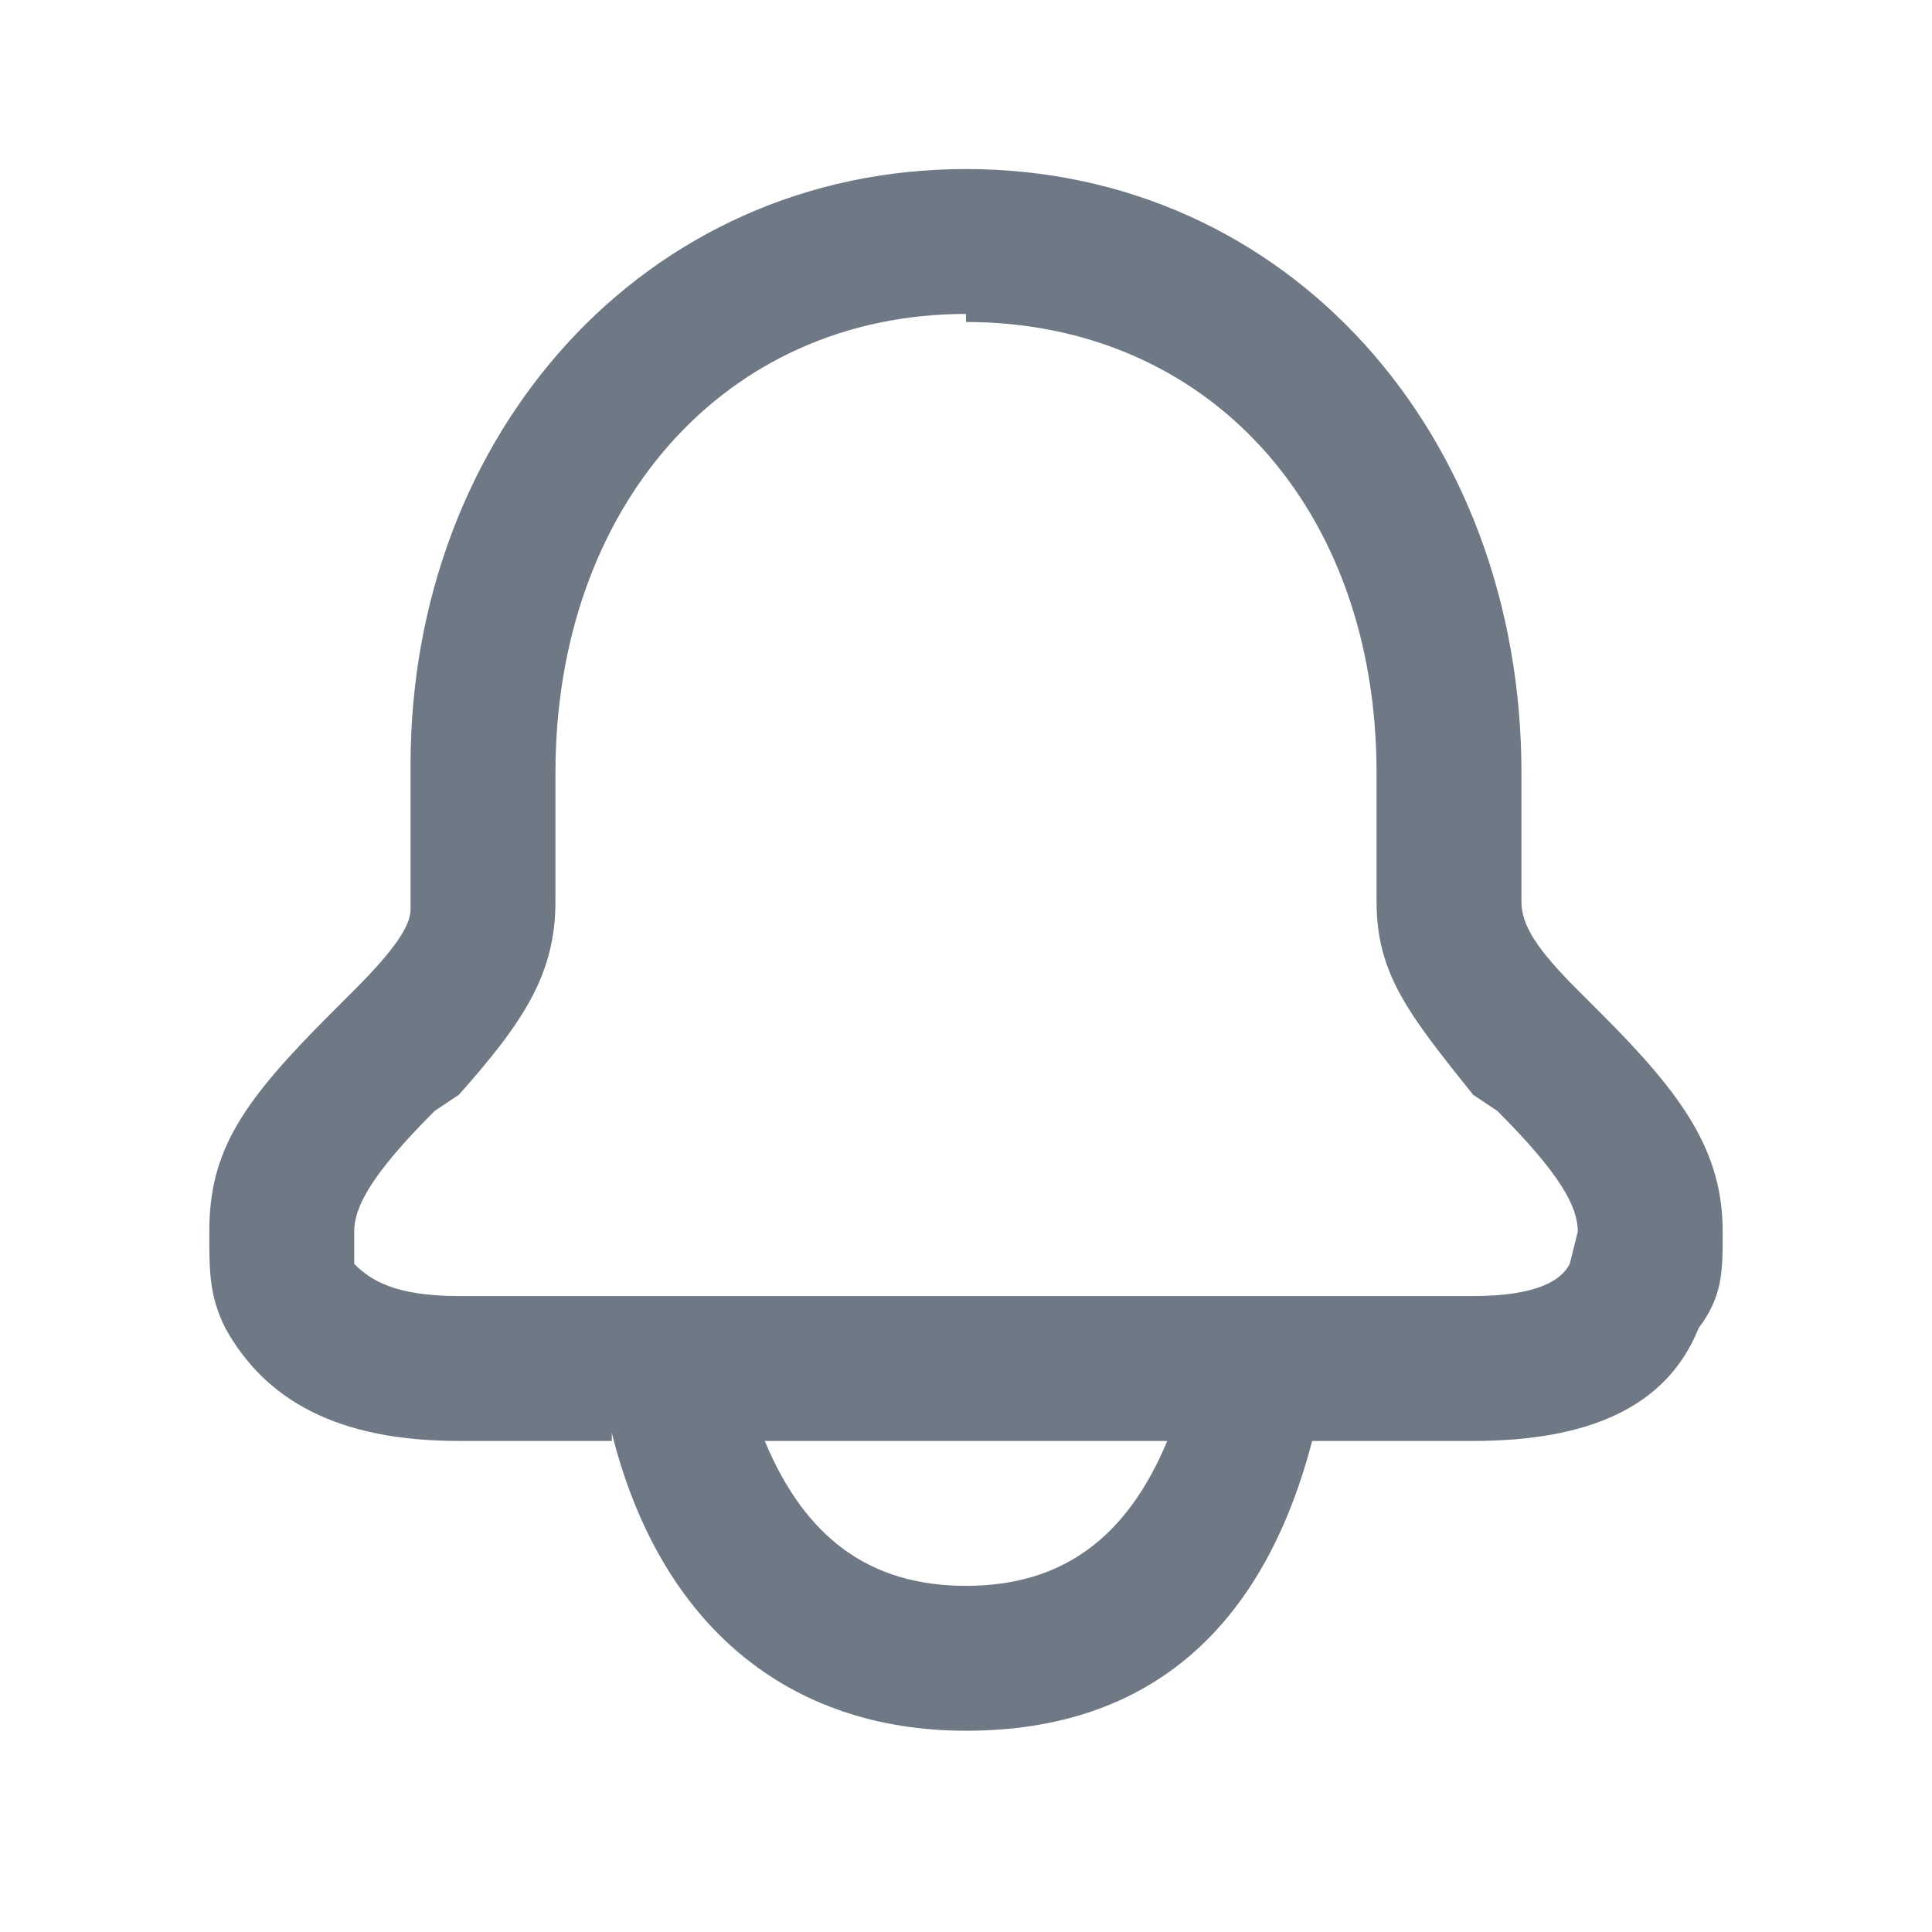
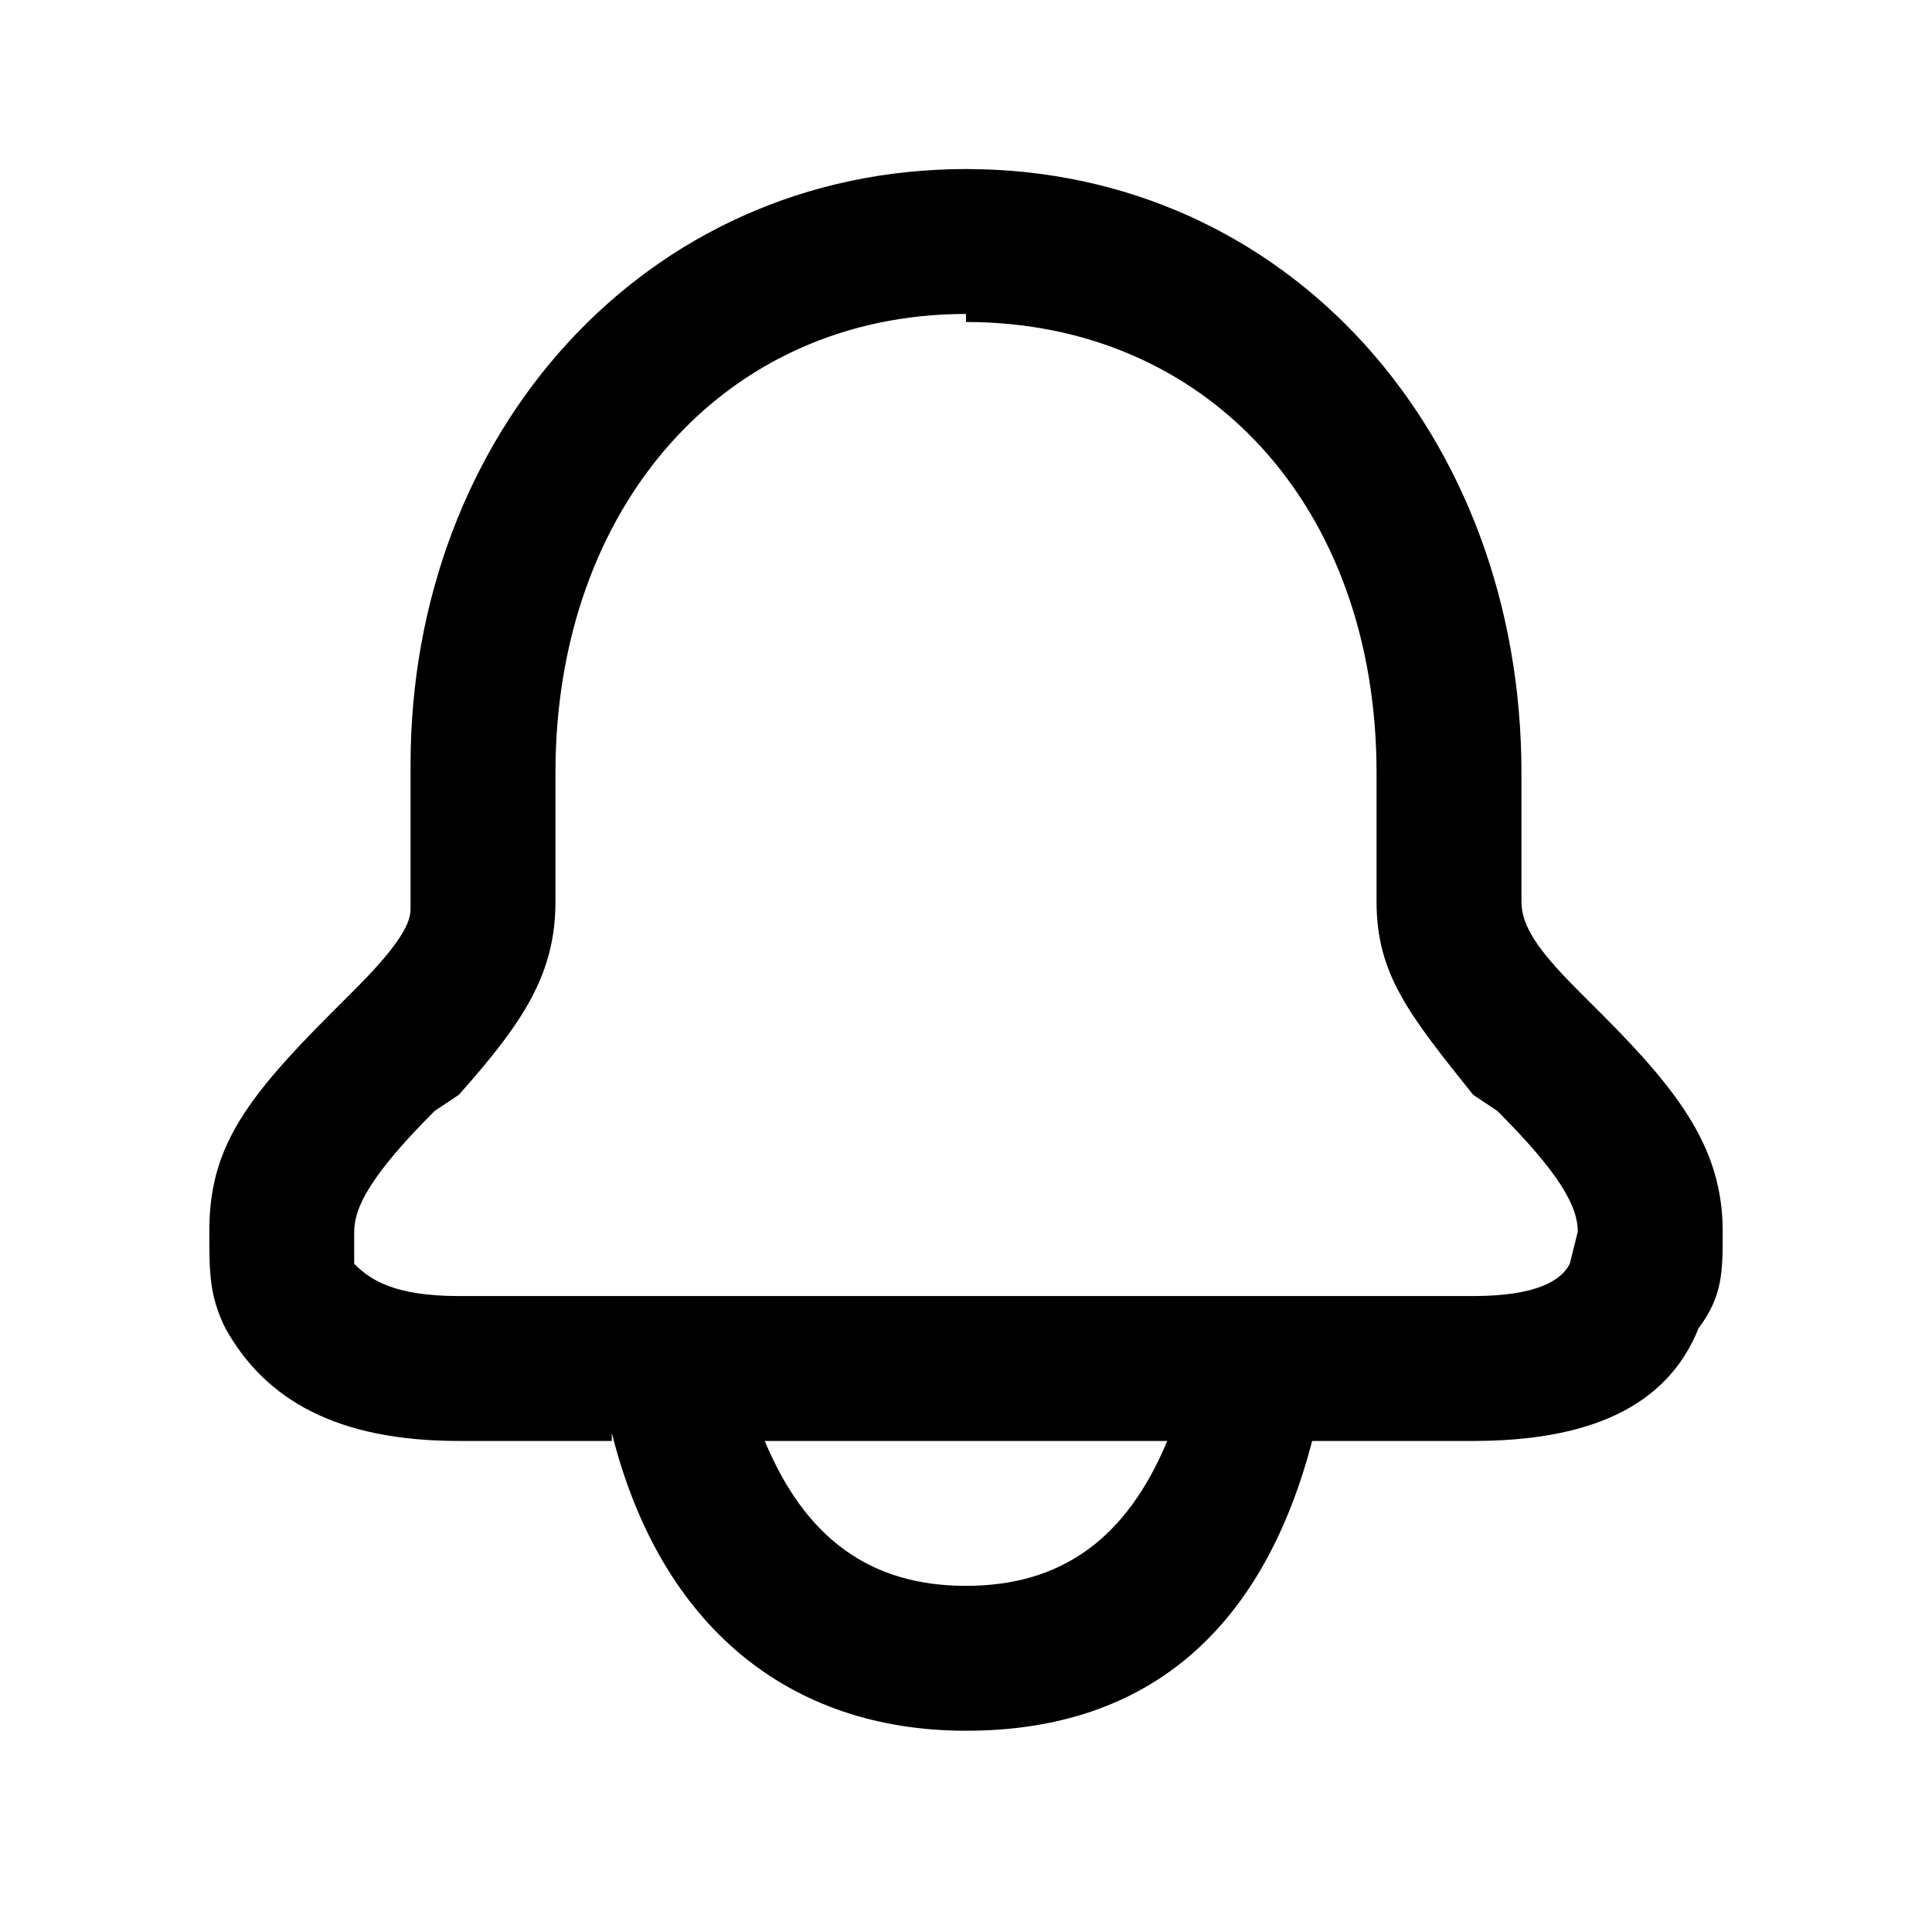
<svg xmlns="http://www.w3.org/2000/svg" fill="none" height="24" width="24">
-   <path d="M12 2.1c4 0 6.9 3.3 6.9 7.5v1.6c0 .3.2.6.7 1.1l.3.3c1 1 1.5 1.7 1.5 2.7 0 .5 0 .8-.3 1.2-.4 1-1.4 1.4-2.8 1.4h-2c-.6 2.3-2 3.6-4.3 3.6-2.2 0-3.8-1.3-4.4-3.7v.1H5.7c-1.5 0-2.4-.5-2.9-1.4-.2-.4-.2-.7-.2-1.2 0-1 .4-1.6 1.5-2.7l.3-.3c.5-.5.7-.8.7-1V9.5C5.1 5.4 8 2.1 12 2.1zm2.5 15.8h-5c.5 1.2 1.3 1.8 2.5 1.8s2-.6 2.5-1.8zM12 3.9c-3 0-5.1 2.4-5.1 5.7v1.6c0 .9-.4 1.5-1.2 2.4l-.3.2c-.8.8-1 1.2-1 1.5v.4c.2.2.5.4 1.3.4h12.6c.8 0 1.1-.2 1.2-.4l.1-.4c0-.3-.2-.7-1-1.5a41 41 0 01-.3-.2c-.8-1-1.2-1.5-1.2-2.4V9.6C17.1 6.3 15 4 12 4z" fill="#6f7985" />
+   <path d="M12 2.1c4 0 6.9 3.3 6.9 7.5v1.6c0 .3.2.6.7 1.1l.3.3c1 1 1.5 1.7 1.5 2.7 0 .5 0 .8-.3 1.2-.4 1-1.4 1.4-2.8 1.4h-2c-.6 2.3-2 3.6-4.3 3.6-2.2 0-3.8-1.3-4.4-3.7v.1H5.7c-1.5 0-2.4-.5-2.9-1.4-.2-.4-.2-.7-.2-1.2 0-1 .4-1.6 1.5-2.7l.3-.3c.5-.5.7-.8.7-1V9.5C5.1 5.4 8 2.1 12 2.1zm2.5 15.8h-5c.5 1.2 1.3 1.8 2.5 1.8s2-.6 2.5-1.8zM12 3.9c-3 0-5.1 2.4-5.1 5.7v1.6c0 .9-.4 1.5-1.2 2.4l-.3.2c-.8.8-1 1.2-1 1.5v.4c.2.2.5.4 1.3.4h12.6c.8 0 1.1-.2 1.2-.4l.1-.4c0-.3-.2-.7-1-1.5a41 41 0 01-.3-.2c-.8-1-1.2-1.5-1.2-2.4V9.6C17.1 6.3 15 4 12 4z" fill="currentColor" />
</svg>
